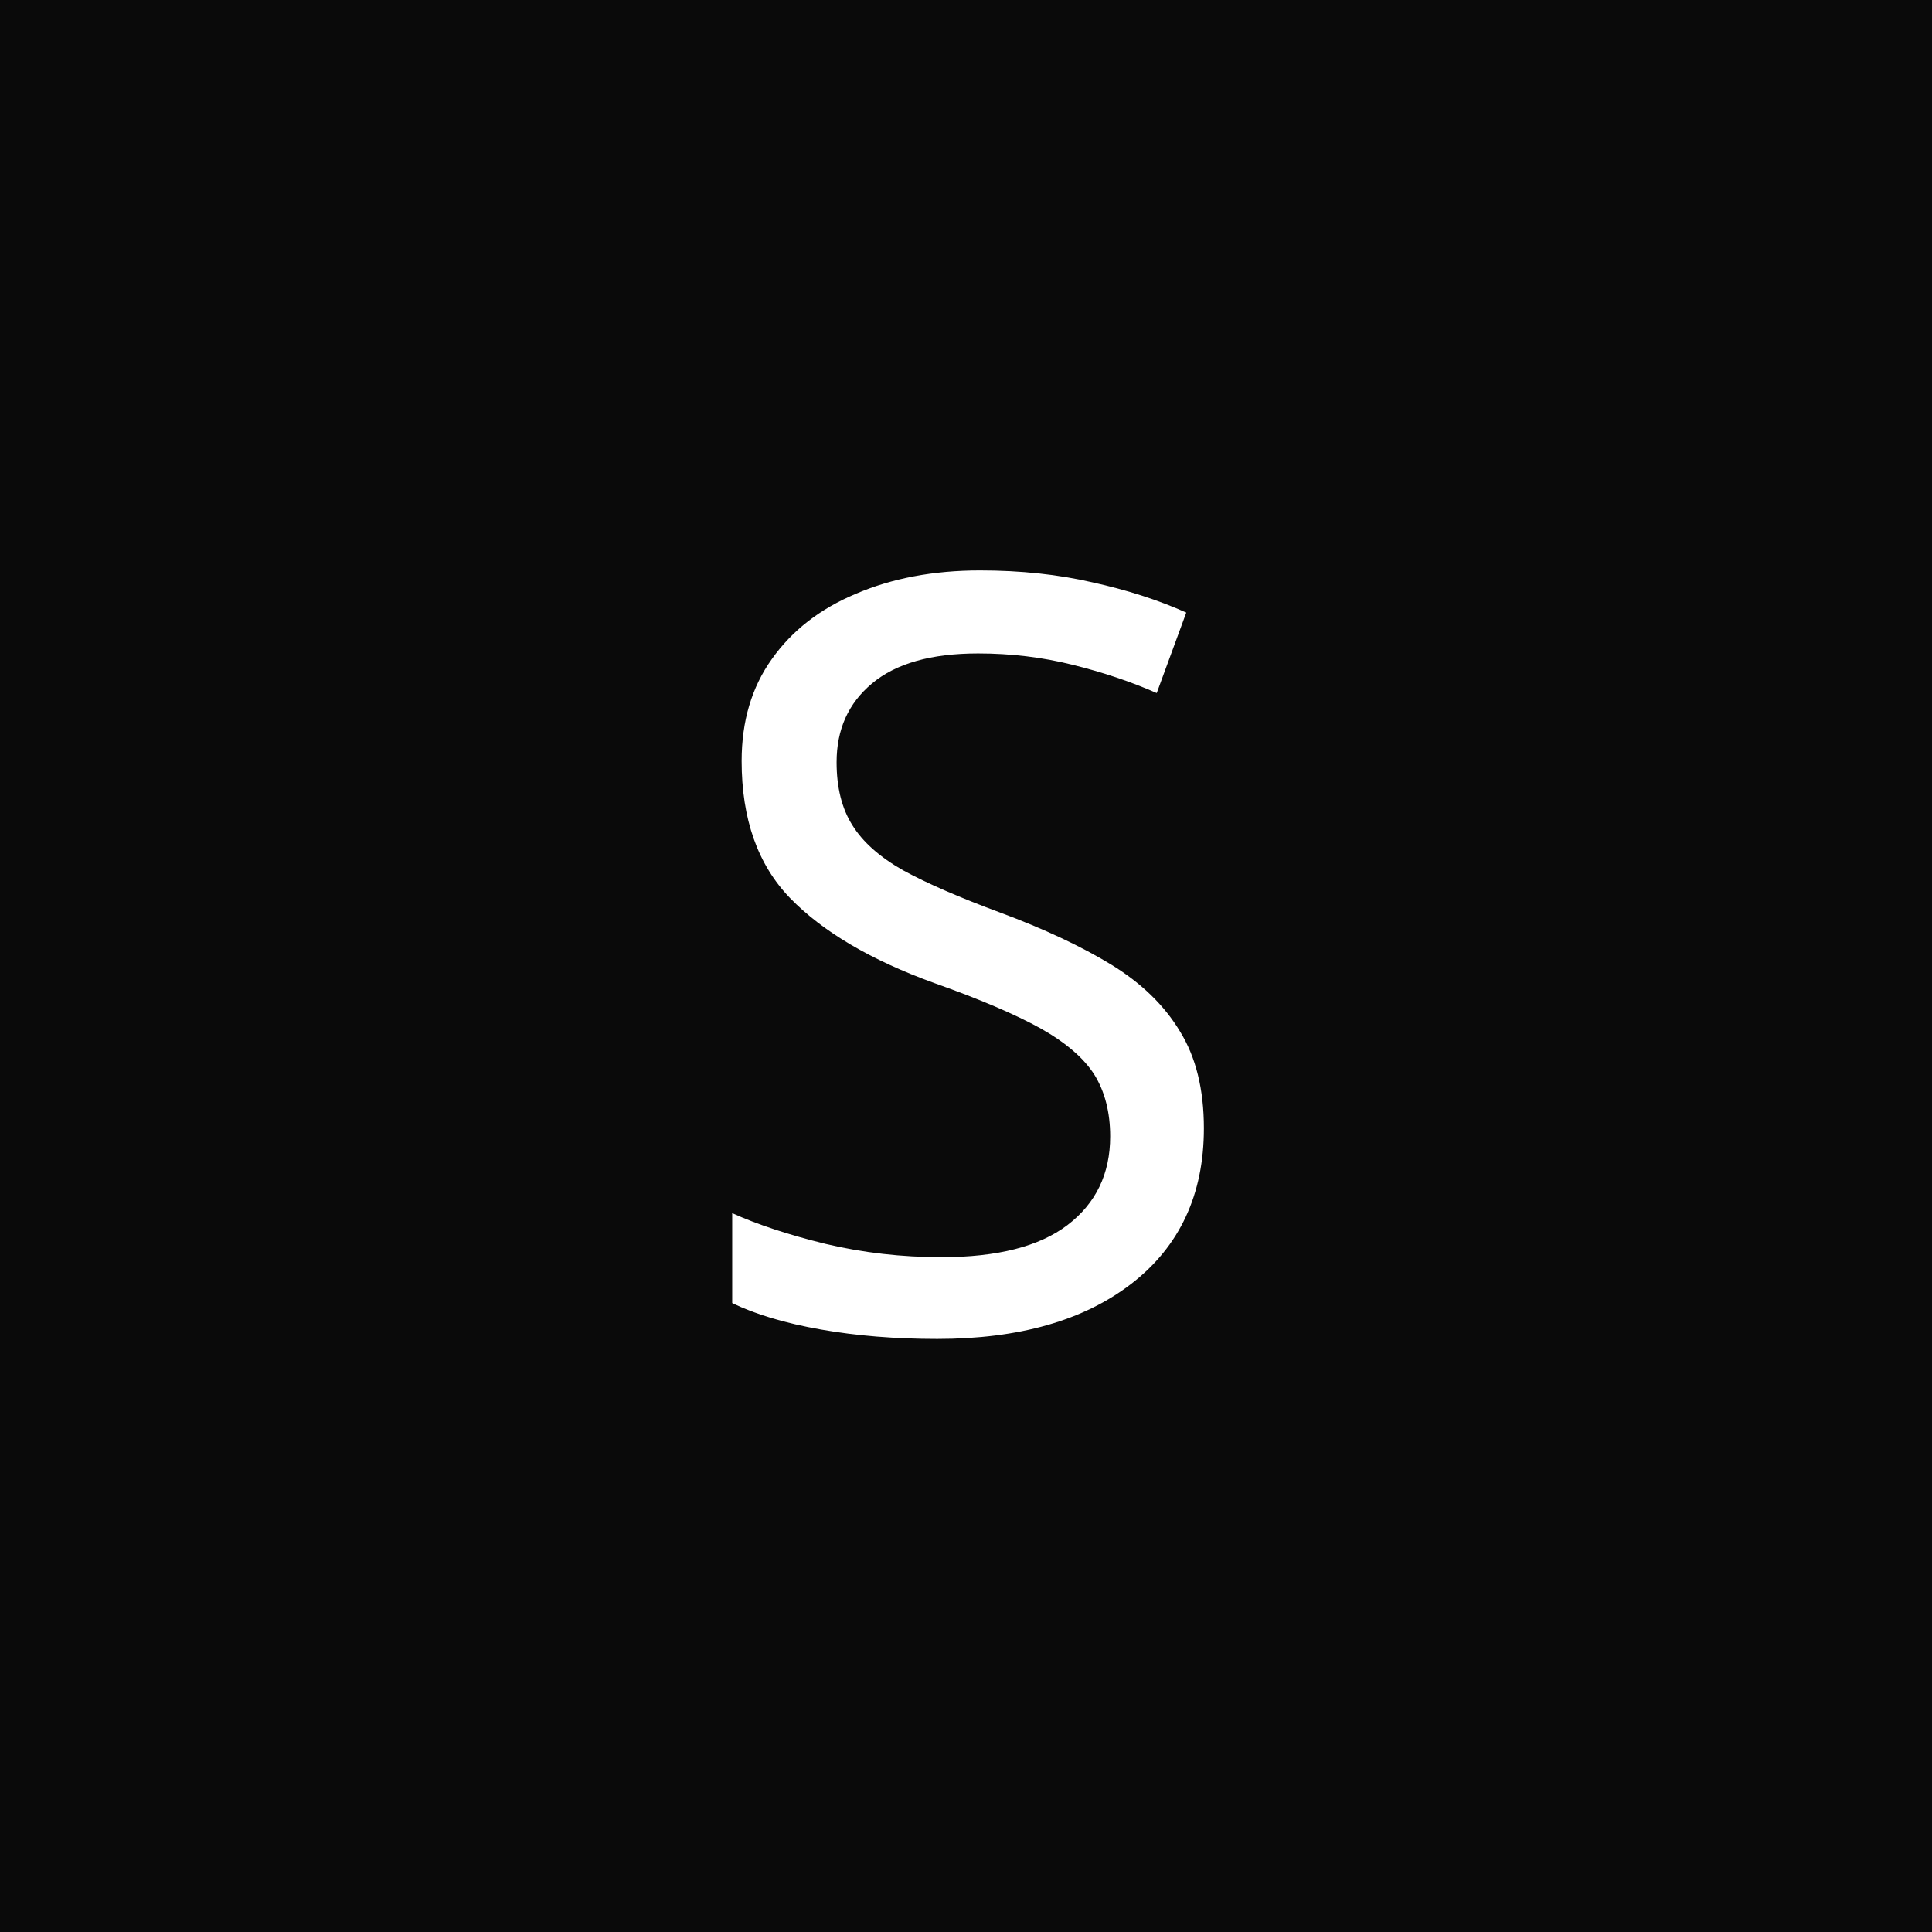
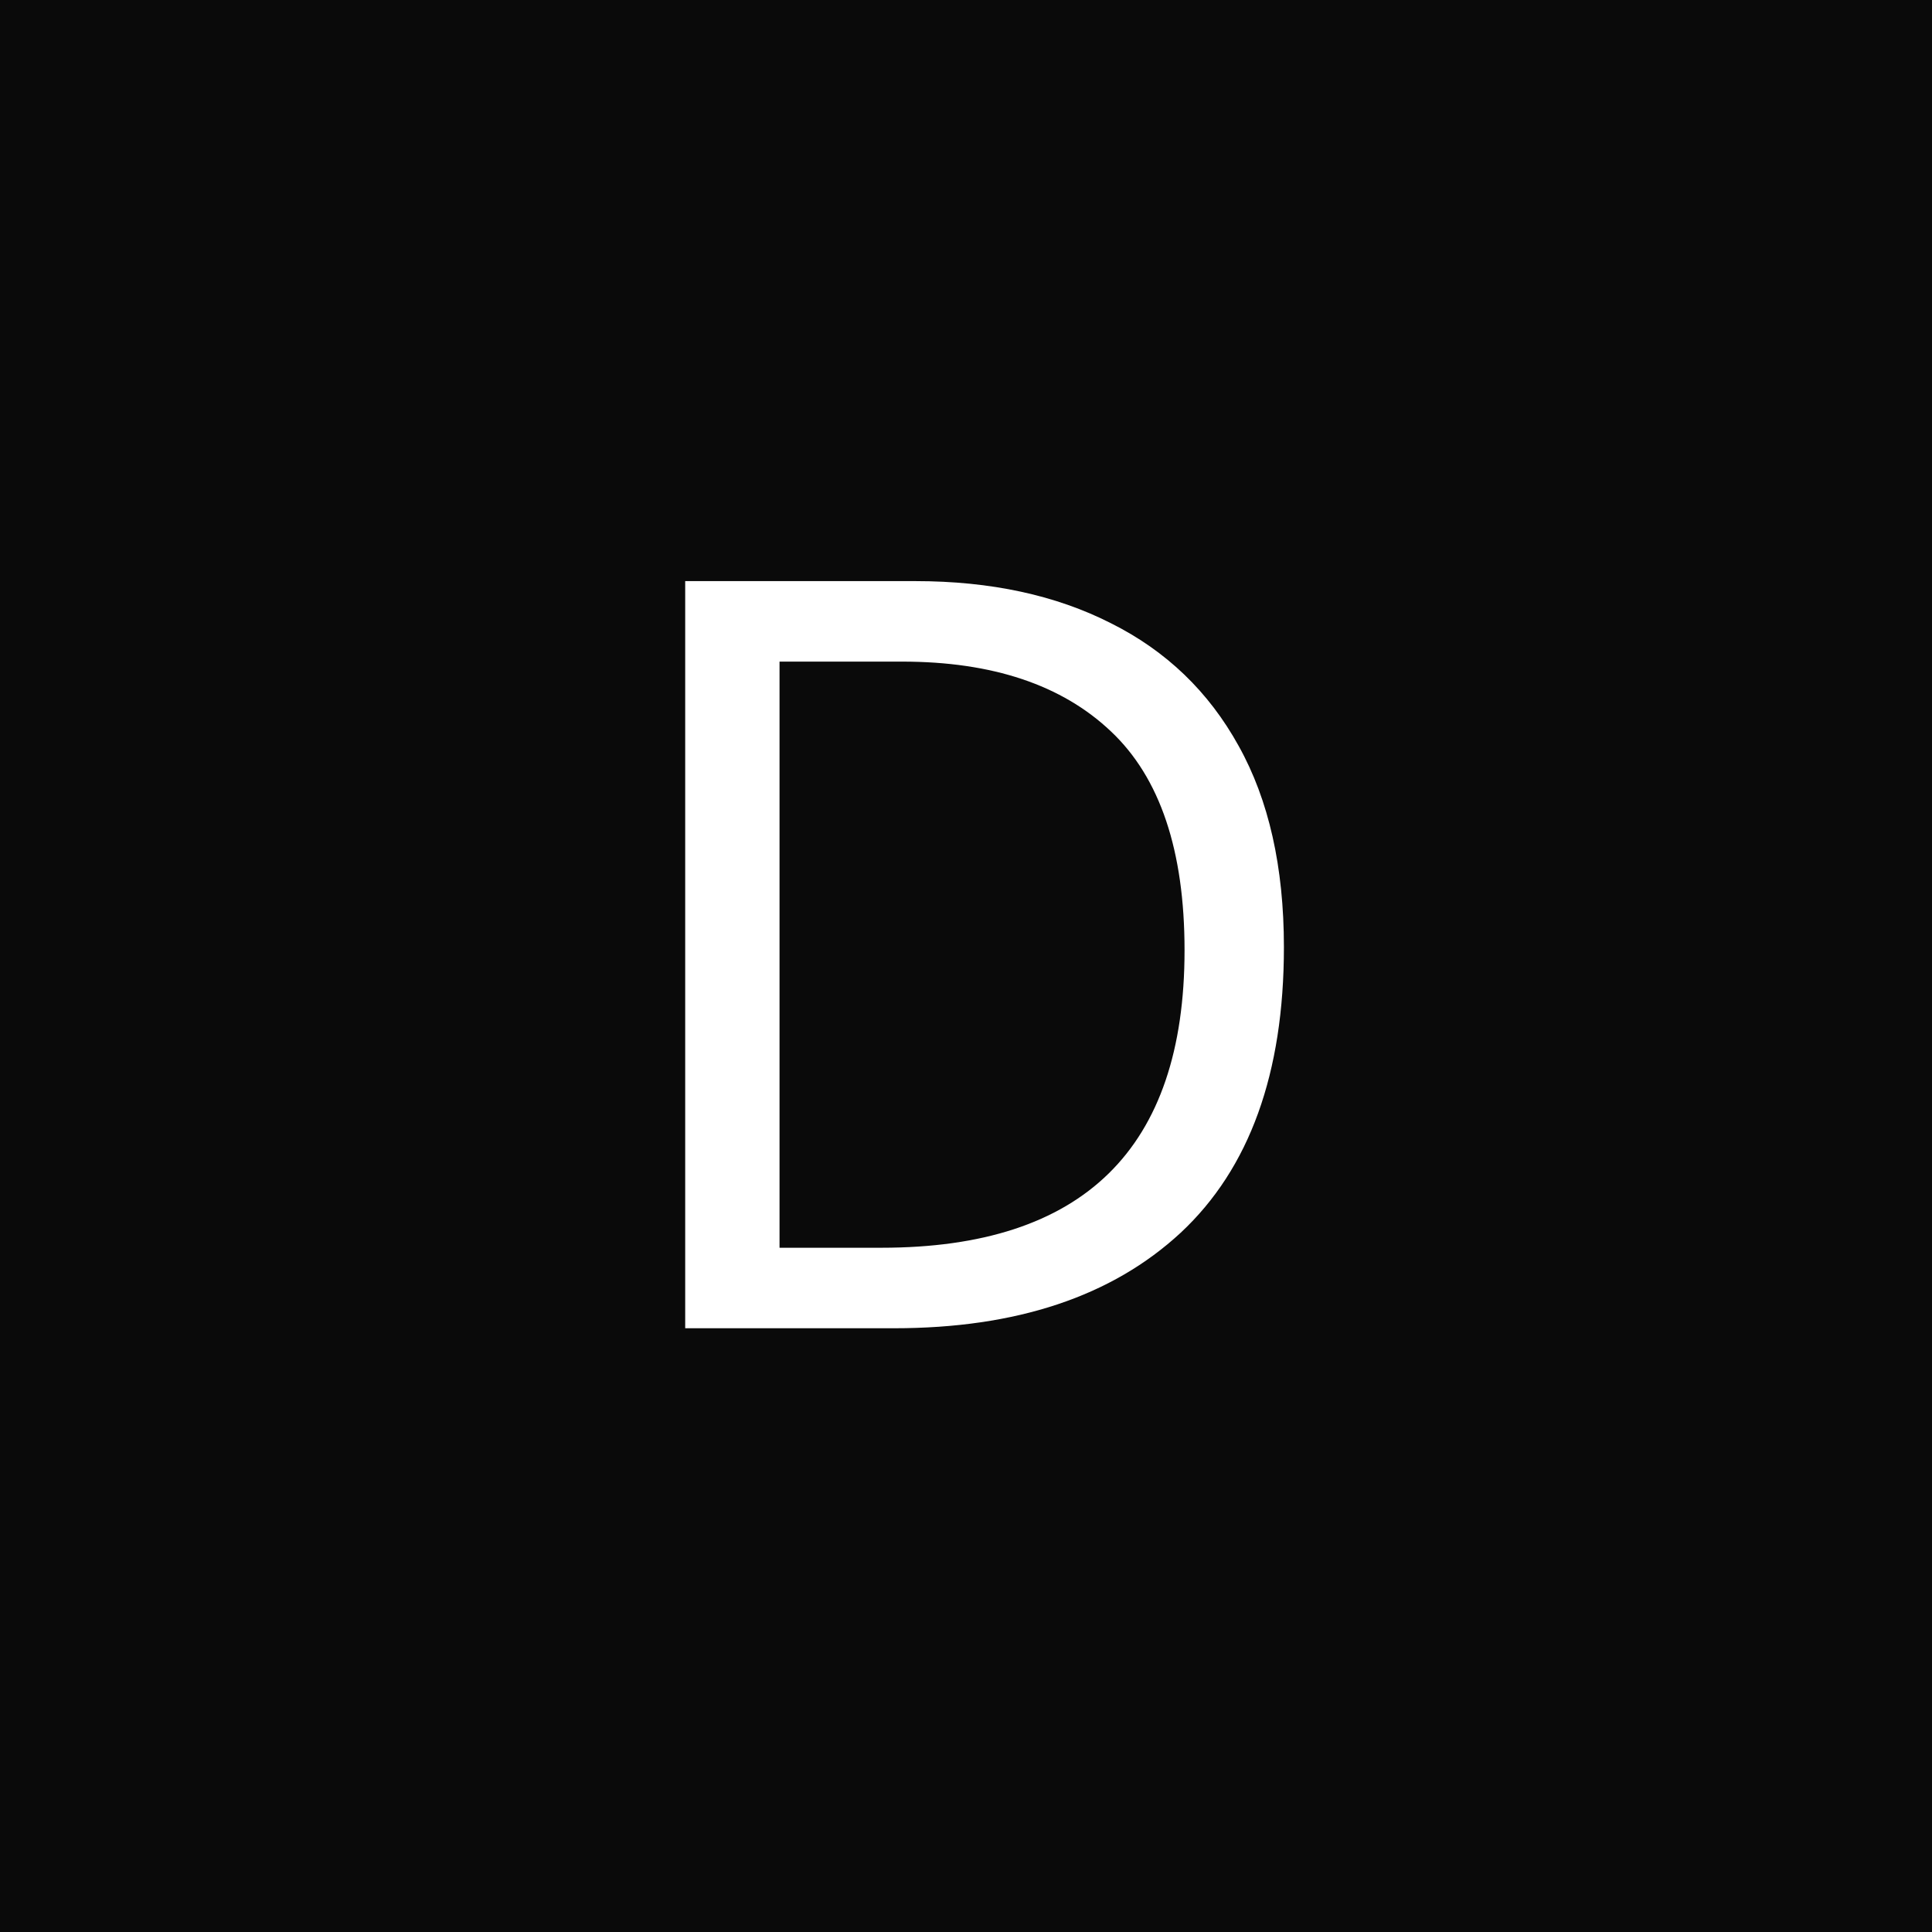
<svg xmlns="http://www.w3.org/2000/svg" viewBox="0 0 48 48">
  <rect width="48" height="48" fill="#0a0a0a" />
-   <text x="24" y="33" text-anchor="middle" font-family="Arial Black, sans-serif" font-size="26" fill="#fff">S</text>
+   <text x="24" y="33" text-anchor="middle" font-family="Arial Black, sans-serif" font-size="26" fill="#fff">D</text>
</svg>
